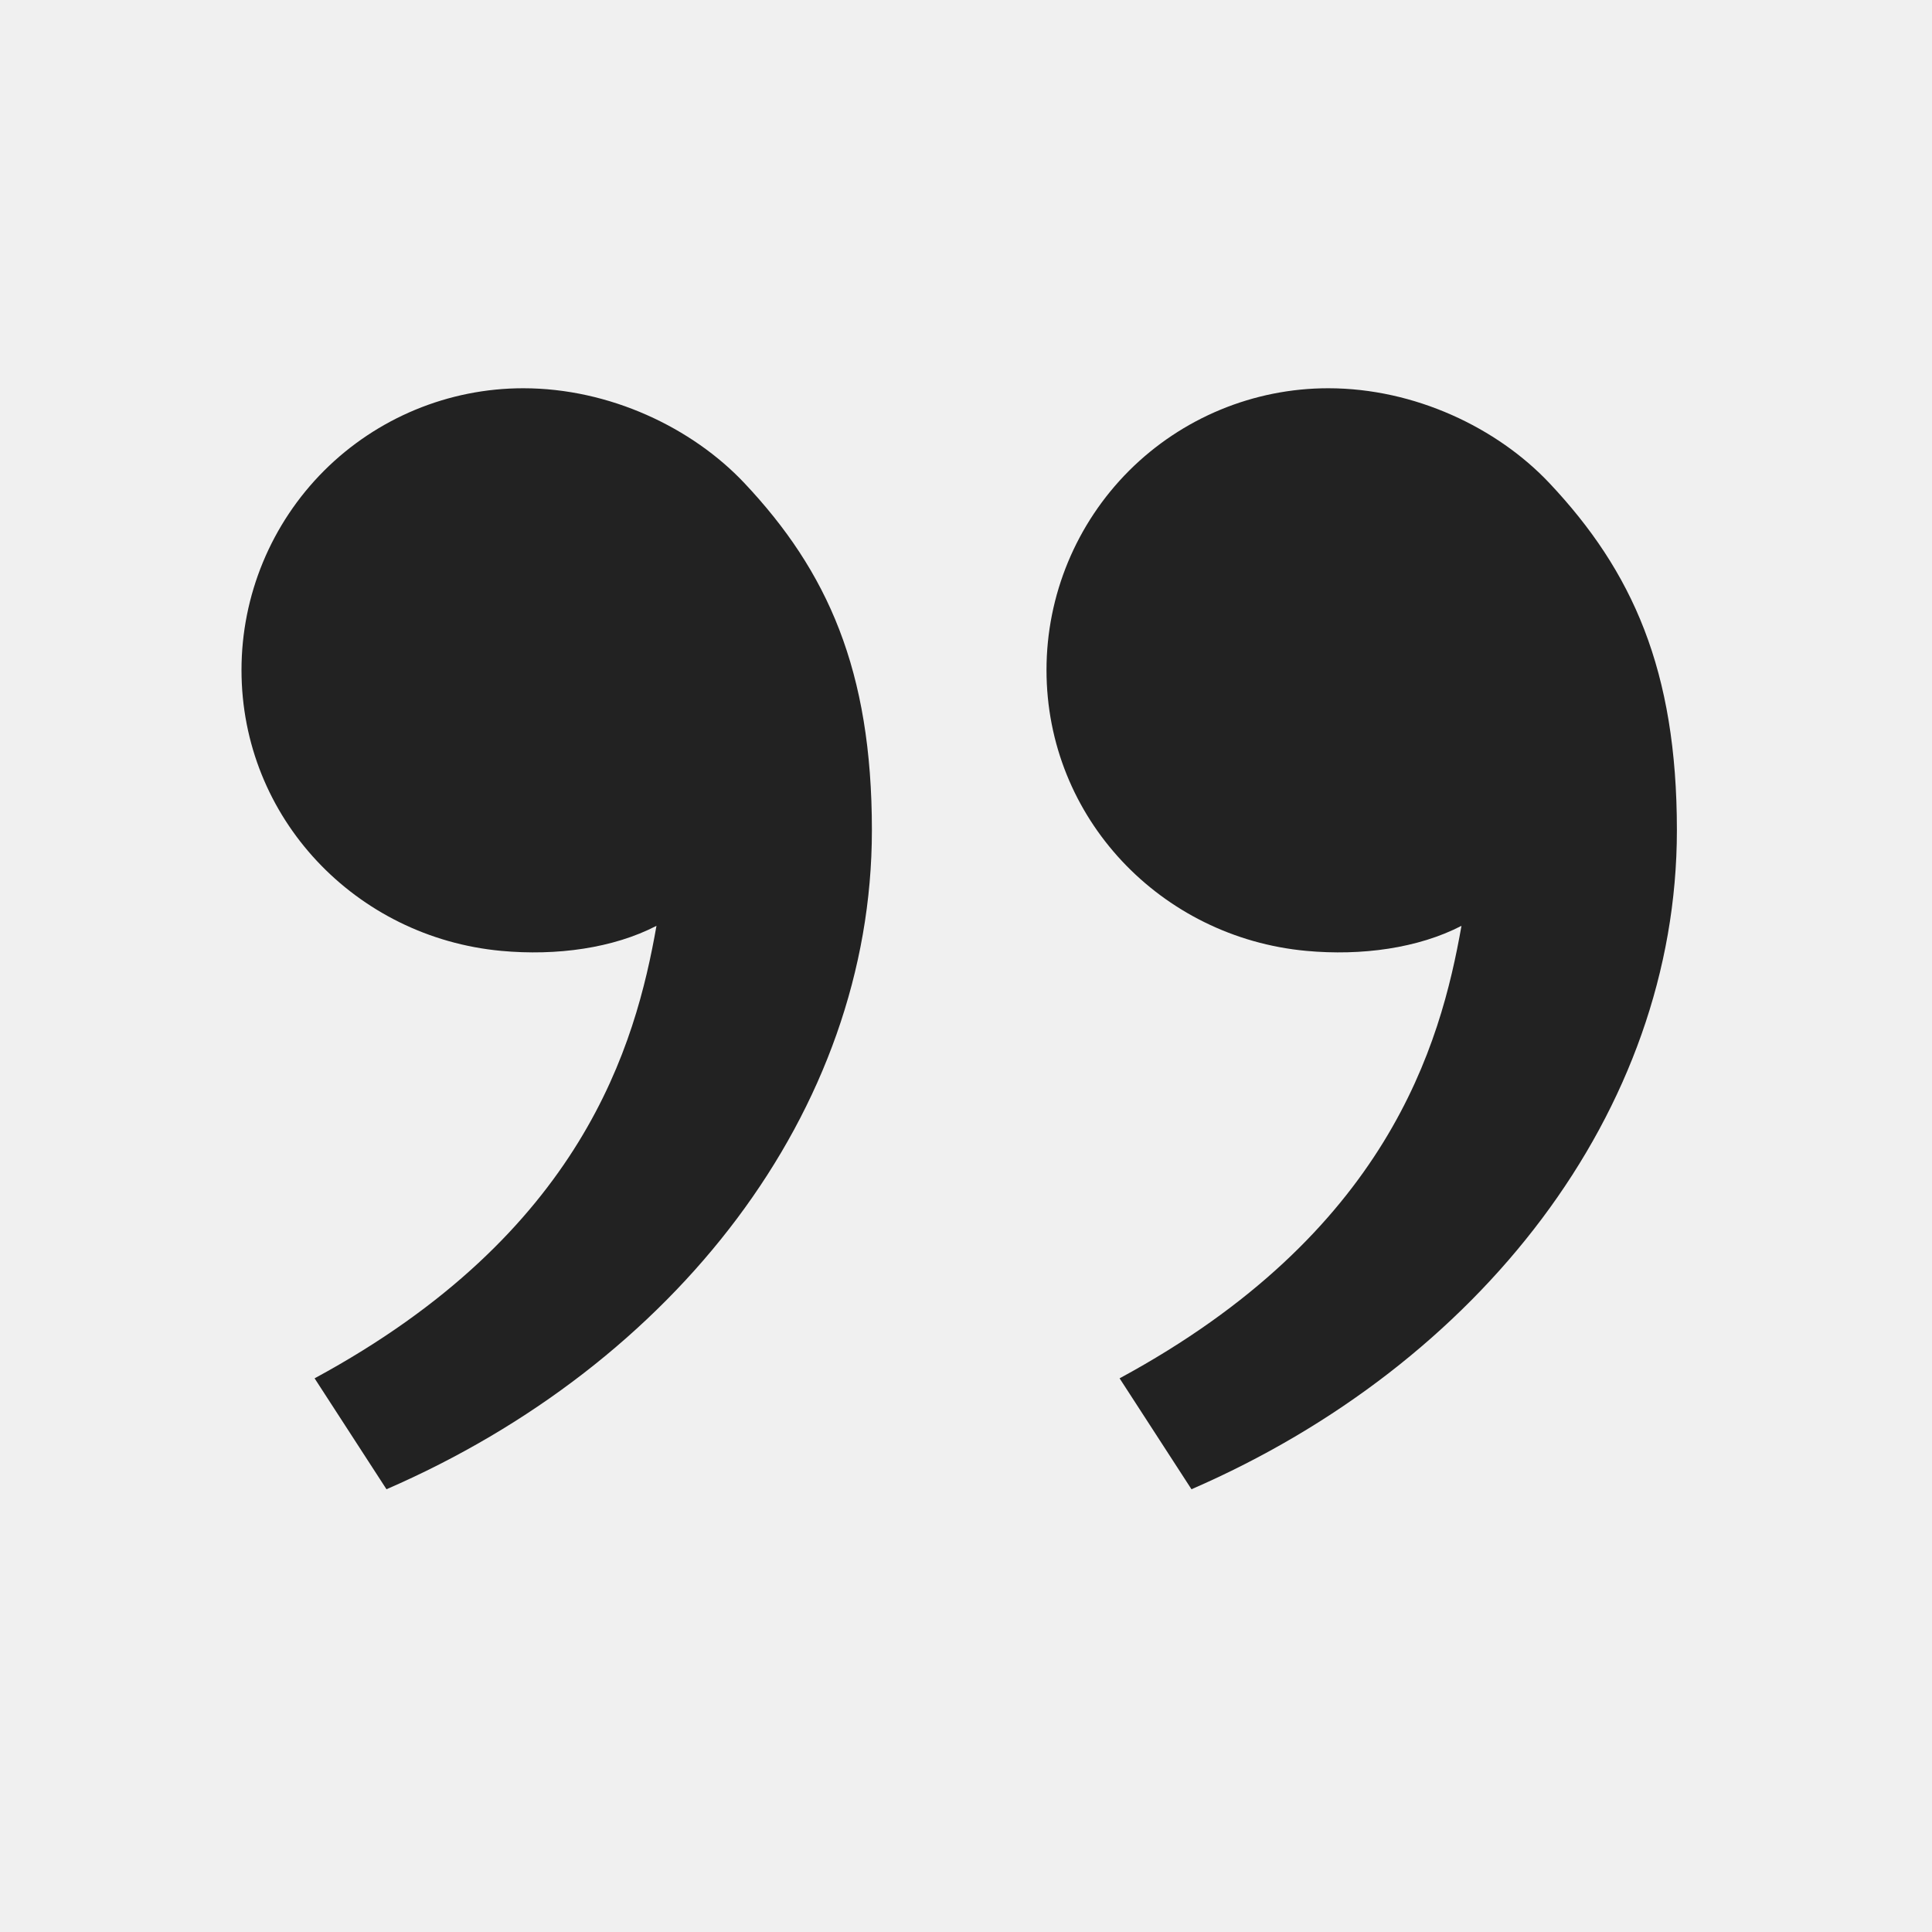
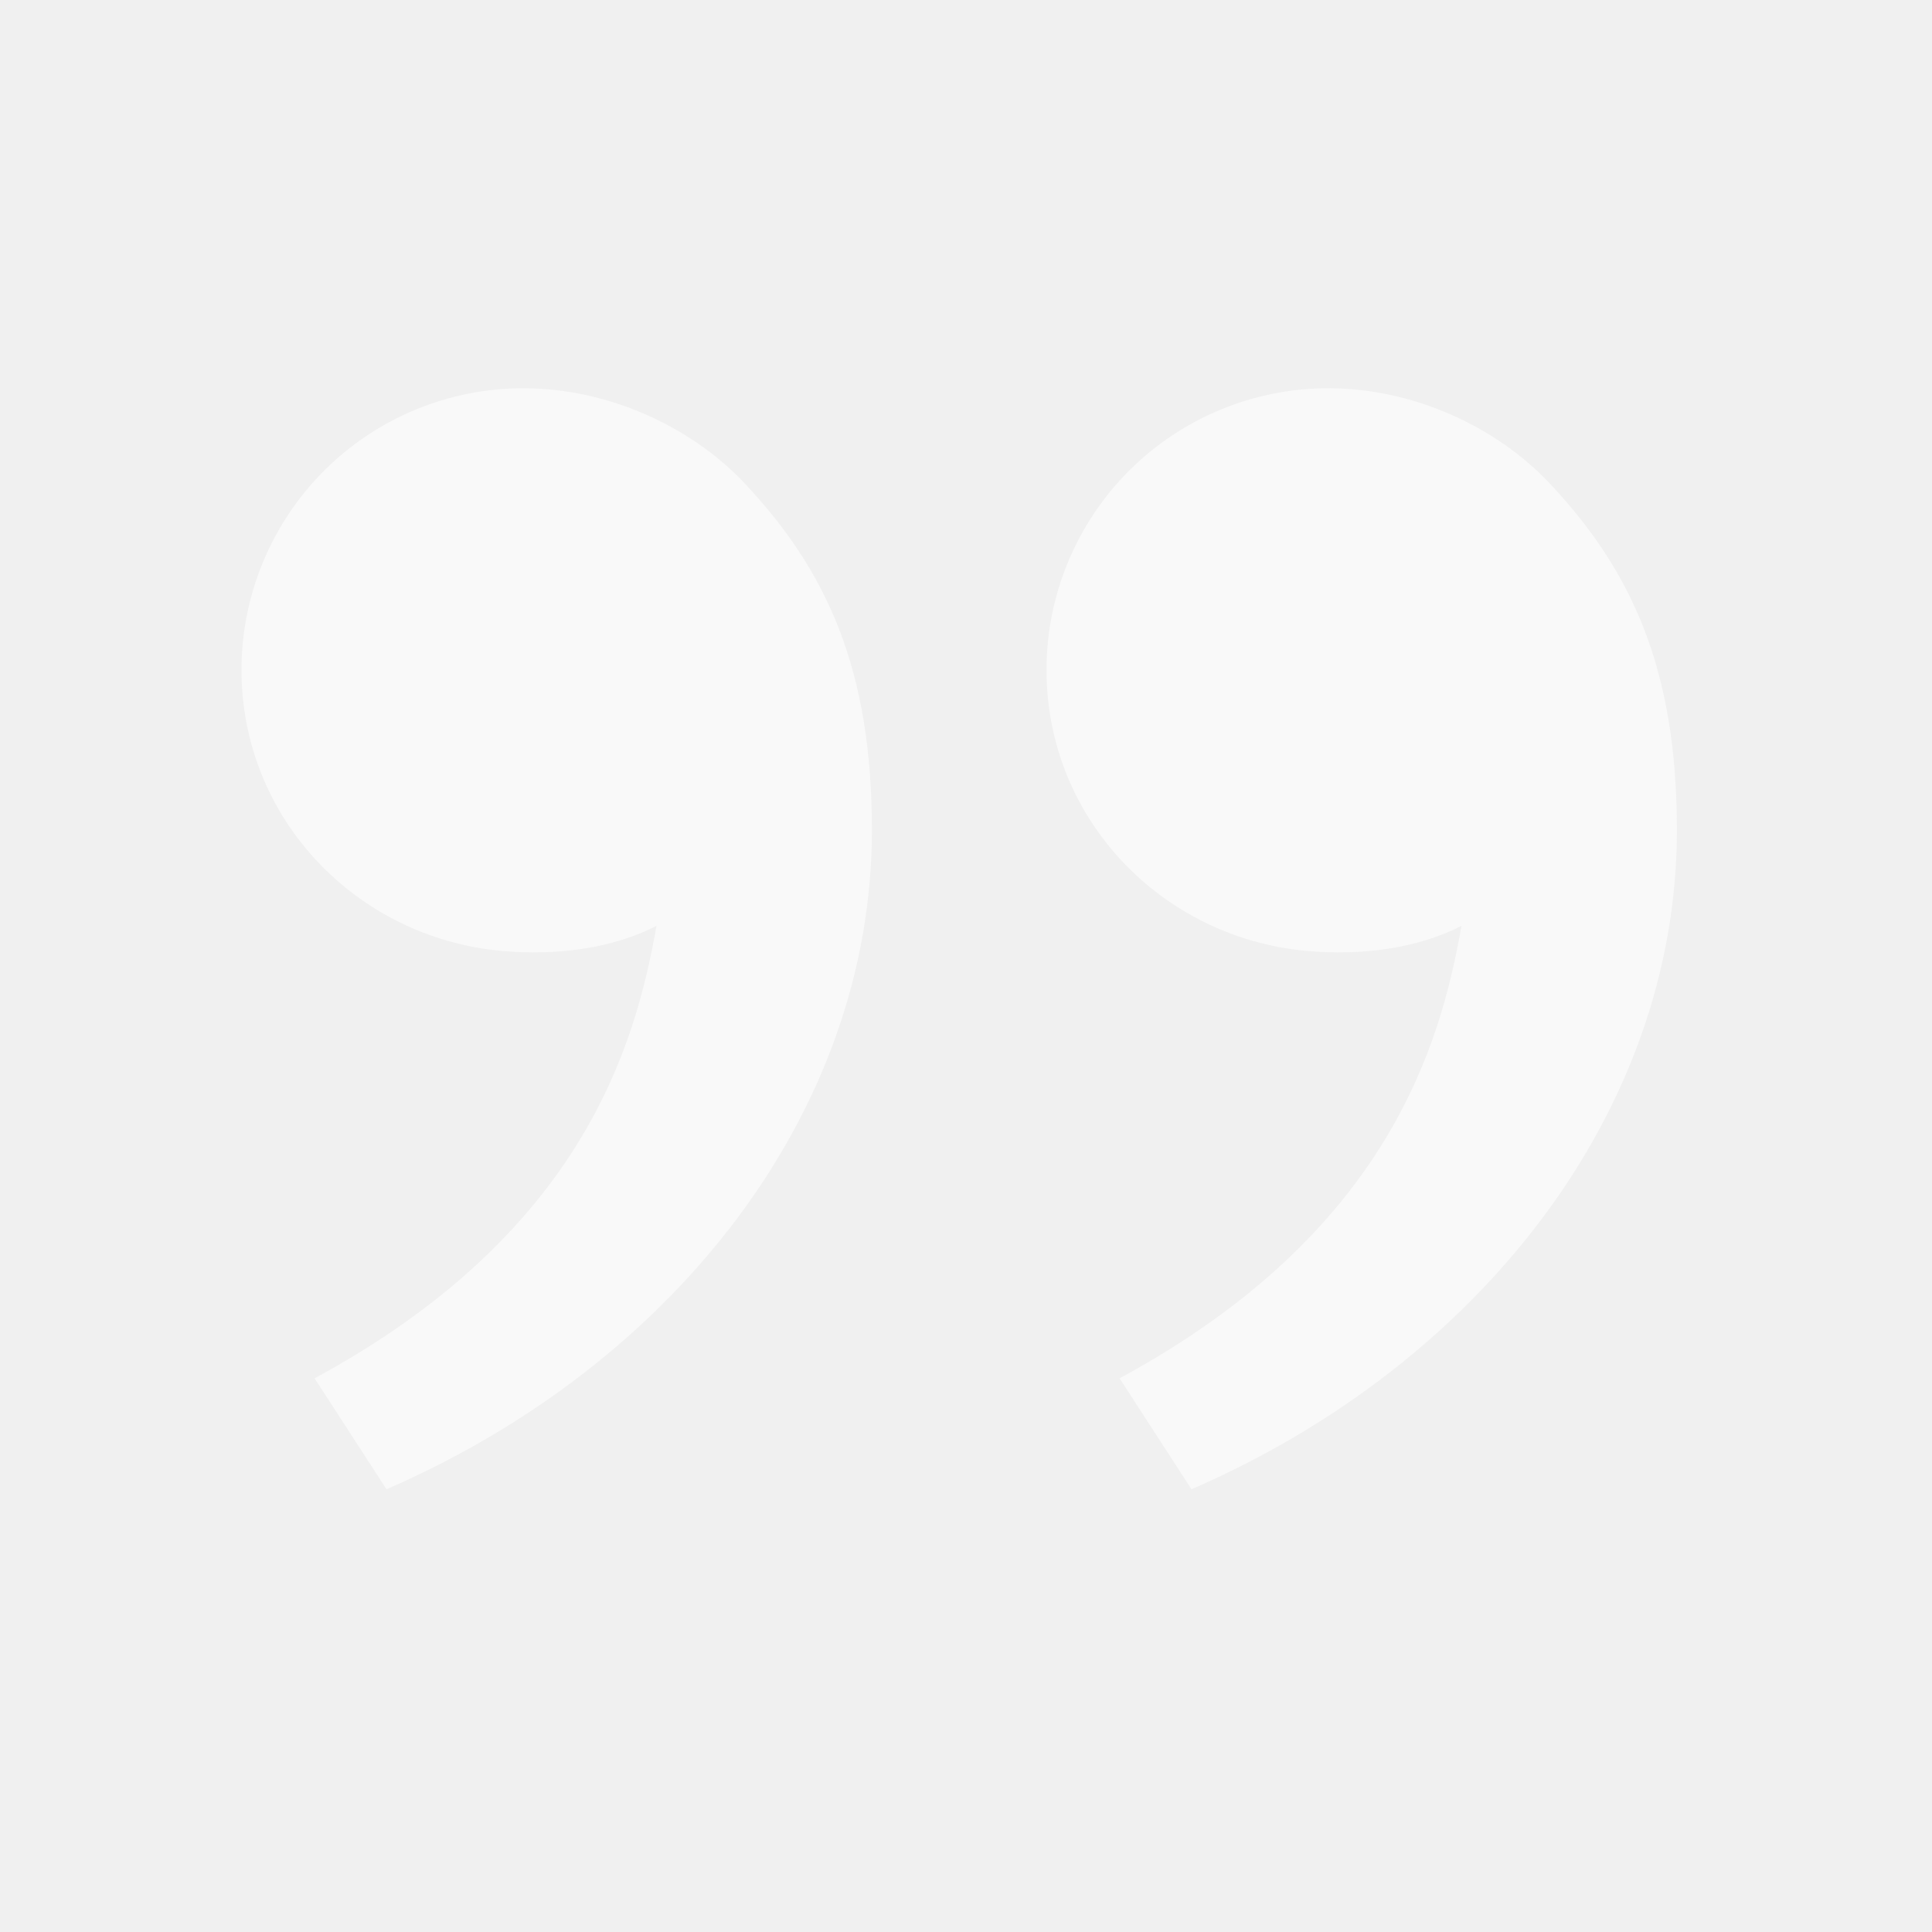
<svg xmlns="http://www.w3.org/2000/svg" width="24" height="24" viewBox="0 0 24 24" fill="none">
  <g clip-path="url(#clip0_884_18608)">
-     <path d="M19.248 6.002C20.278 7.096 20.831 8.323 20.831 10.312C20.831 13.812 18.374 16.949 14.801 18.5L13.908 17.122C17.243 15.318 17.895 12.977 18.155 11.501C17.618 11.779 16.915 11.876 16.226 11.812C14.422 11.645 13 10.164 13 8.323C13 7.395 13.369 6.505 14.025 5.848C14.682 5.192 15.572 4.823 16.5 4.823C17.573 4.823 18.599 5.313 19.248 6.002V6.002ZM9.248 6.002C10.278 7.096 10.831 8.323 10.831 10.312C10.831 13.812 8.374 16.949 4.801 18.5L3.908 17.122C7.243 15.318 7.895 12.977 8.155 11.501C7.618 11.779 6.915 11.876 6.226 11.812C4.422 11.645 3 10.164 3 8.323C3 7.395 3.369 6.505 4.025 5.848C4.682 5.192 5.572 4.823 6.5 4.823C7.573 4.823 8.599 5.313 9.248 6.002V6.002Z" fill="#222222" />
+     <path d="M19.248 6.002C20.278 7.096 20.831 8.323 20.831 10.312C20.831 13.812 18.374 16.949 14.801 18.5L13.908 17.122C17.243 15.318 17.895 12.977 18.155 11.501C17.618 11.779 16.915 11.876 16.226 11.812C14.422 11.645 13 10.164 13 8.323C13 7.395 13.369 6.505 14.025 5.848C14.682 5.192 15.572 4.823 16.5 4.823C17.573 4.823 18.599 5.313 19.248 6.002V6.002ZM9.248 6.002C10.278 7.096 10.831 8.323 10.831 10.312C10.831 13.812 8.374 16.949 4.801 18.5L3.908 17.122C7.243 15.318 7.895 12.977 8.155 11.501C7.618 11.779 6.915 11.876 6.226 11.812C4.422 11.645 3 10.164 3 8.323C3 7.395 3.369 6.505 4.025 5.848C4.682 5.192 5.572 4.823 6.5 4.823C7.573 4.823 8.599 5.313 9.248 6.002V6.002Z" fill="rgba(249, 249, 249, 1)" />
  </g>
  <defs>
    <clipPath id="clip0_884_18608">
      <rect width="24" height="24" fill="white" />
    </clipPath>
  </defs>
</svg>
